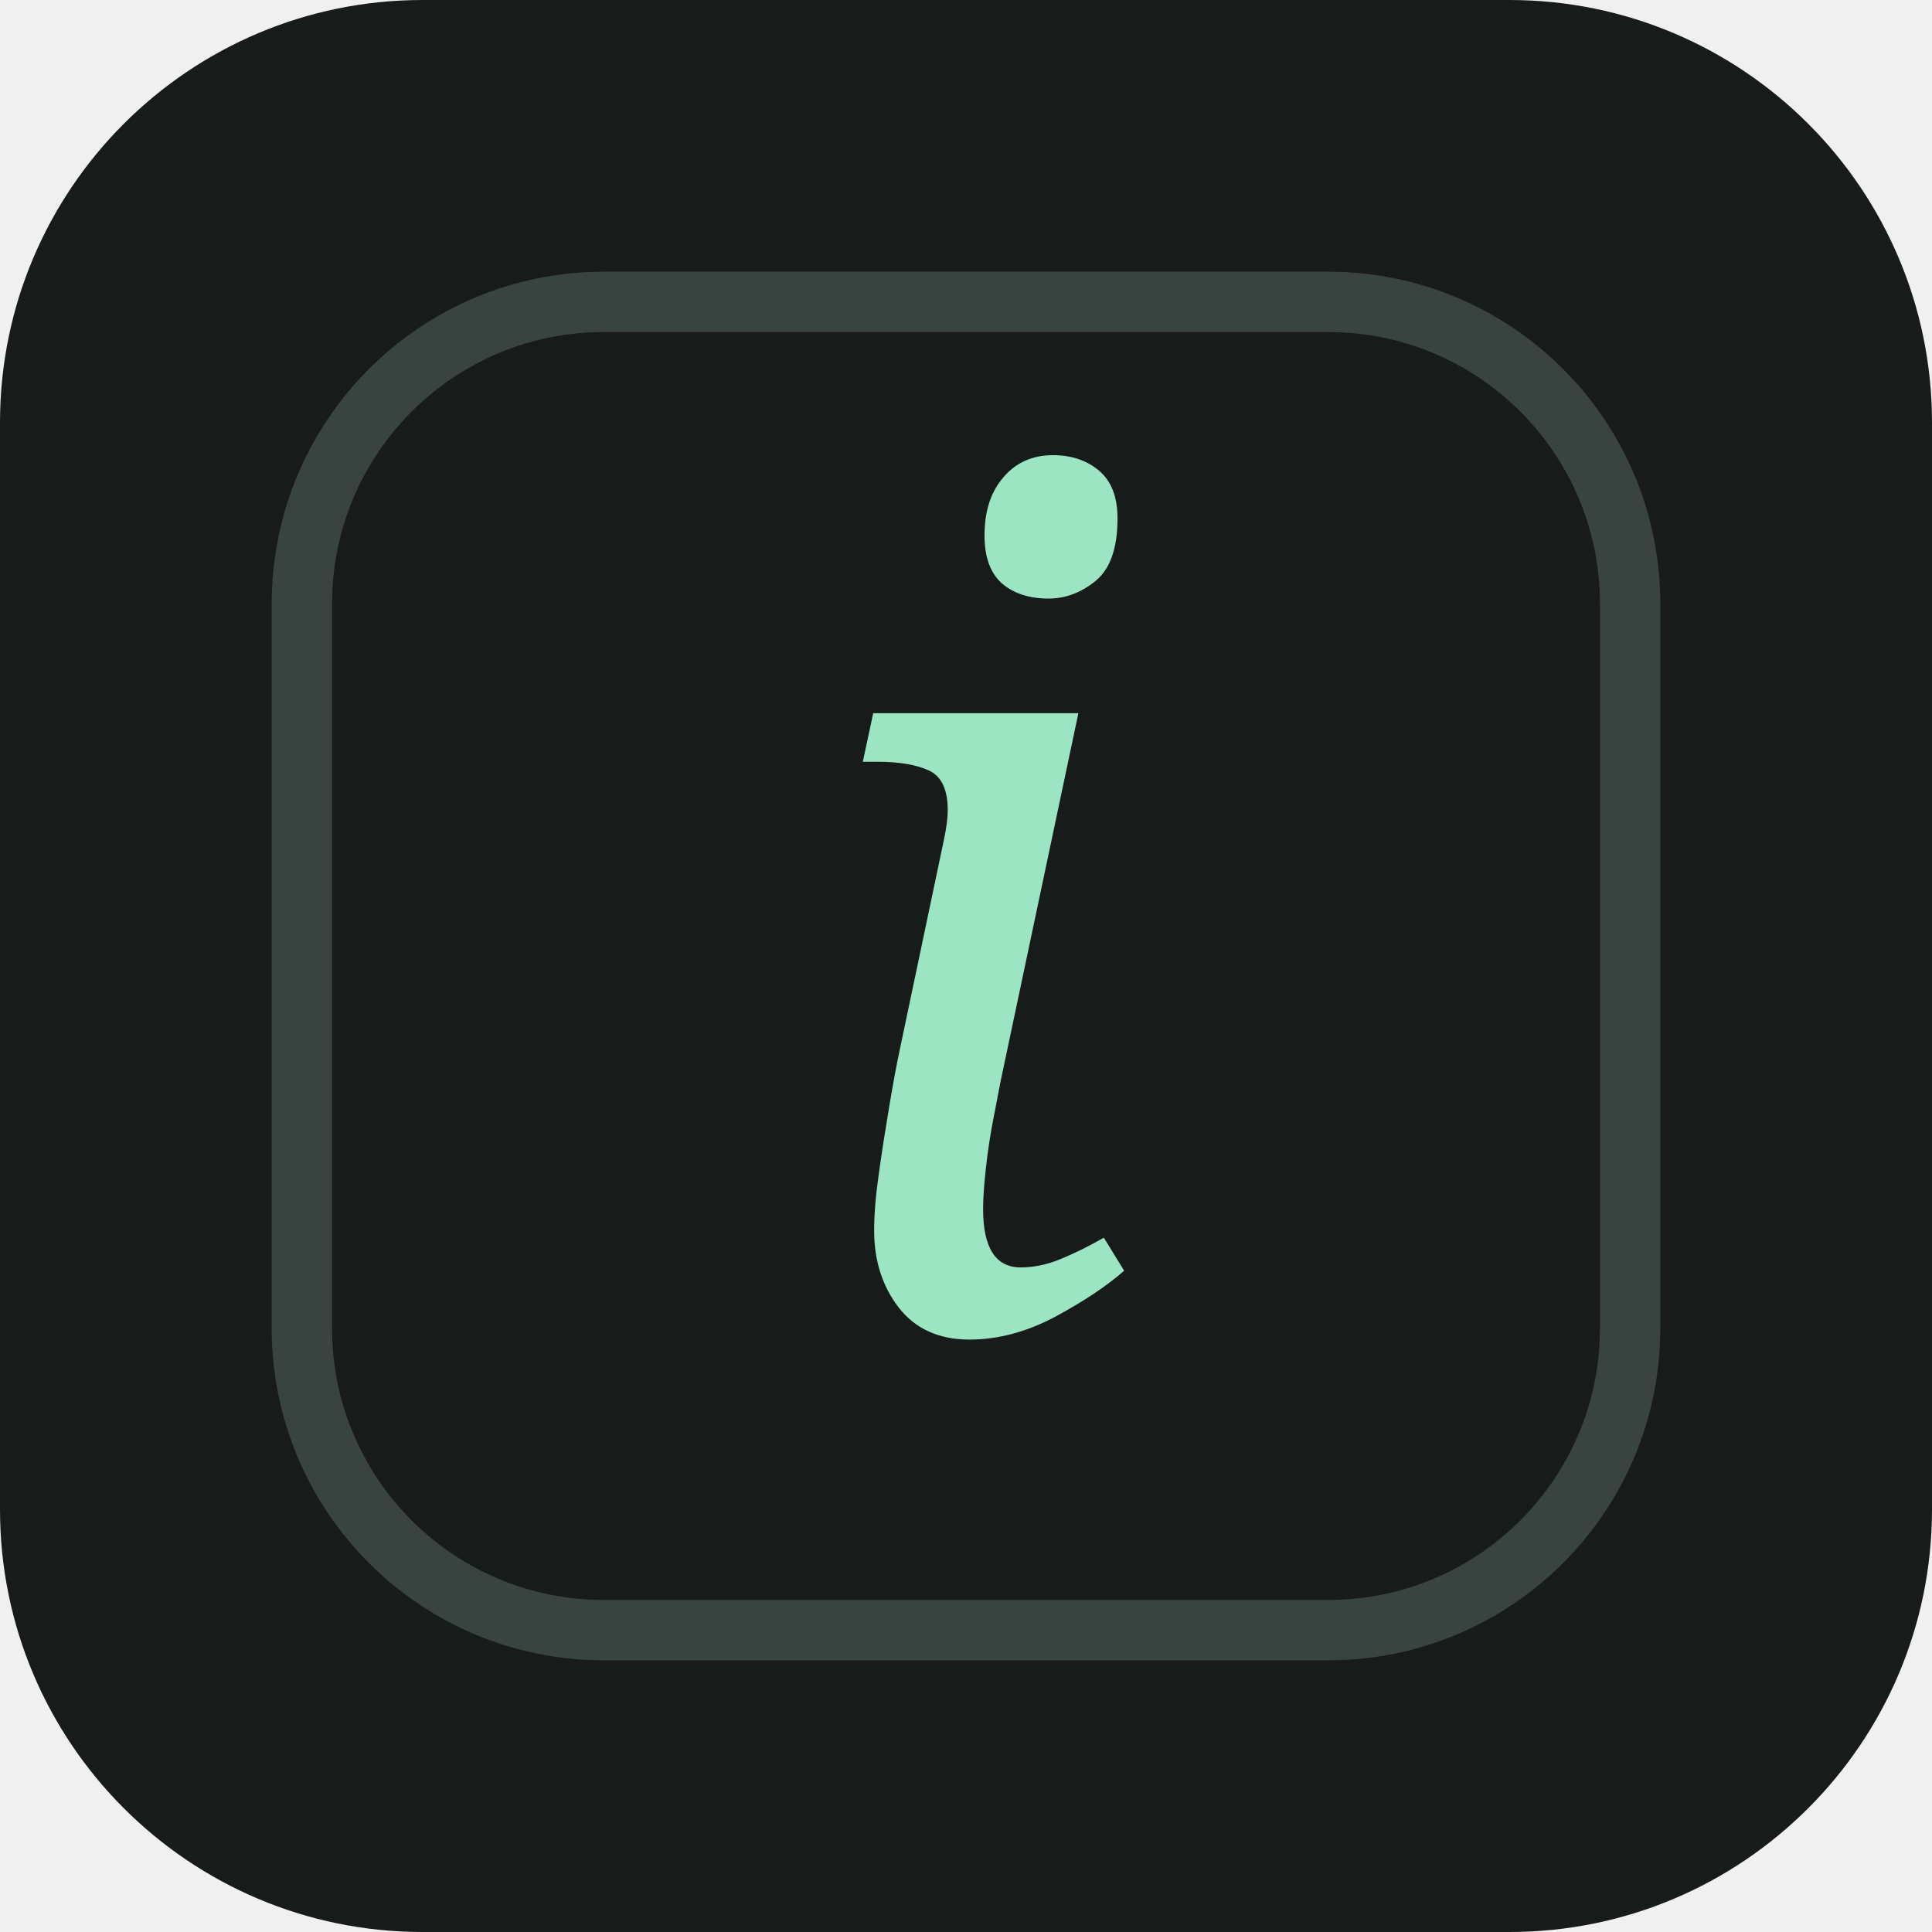
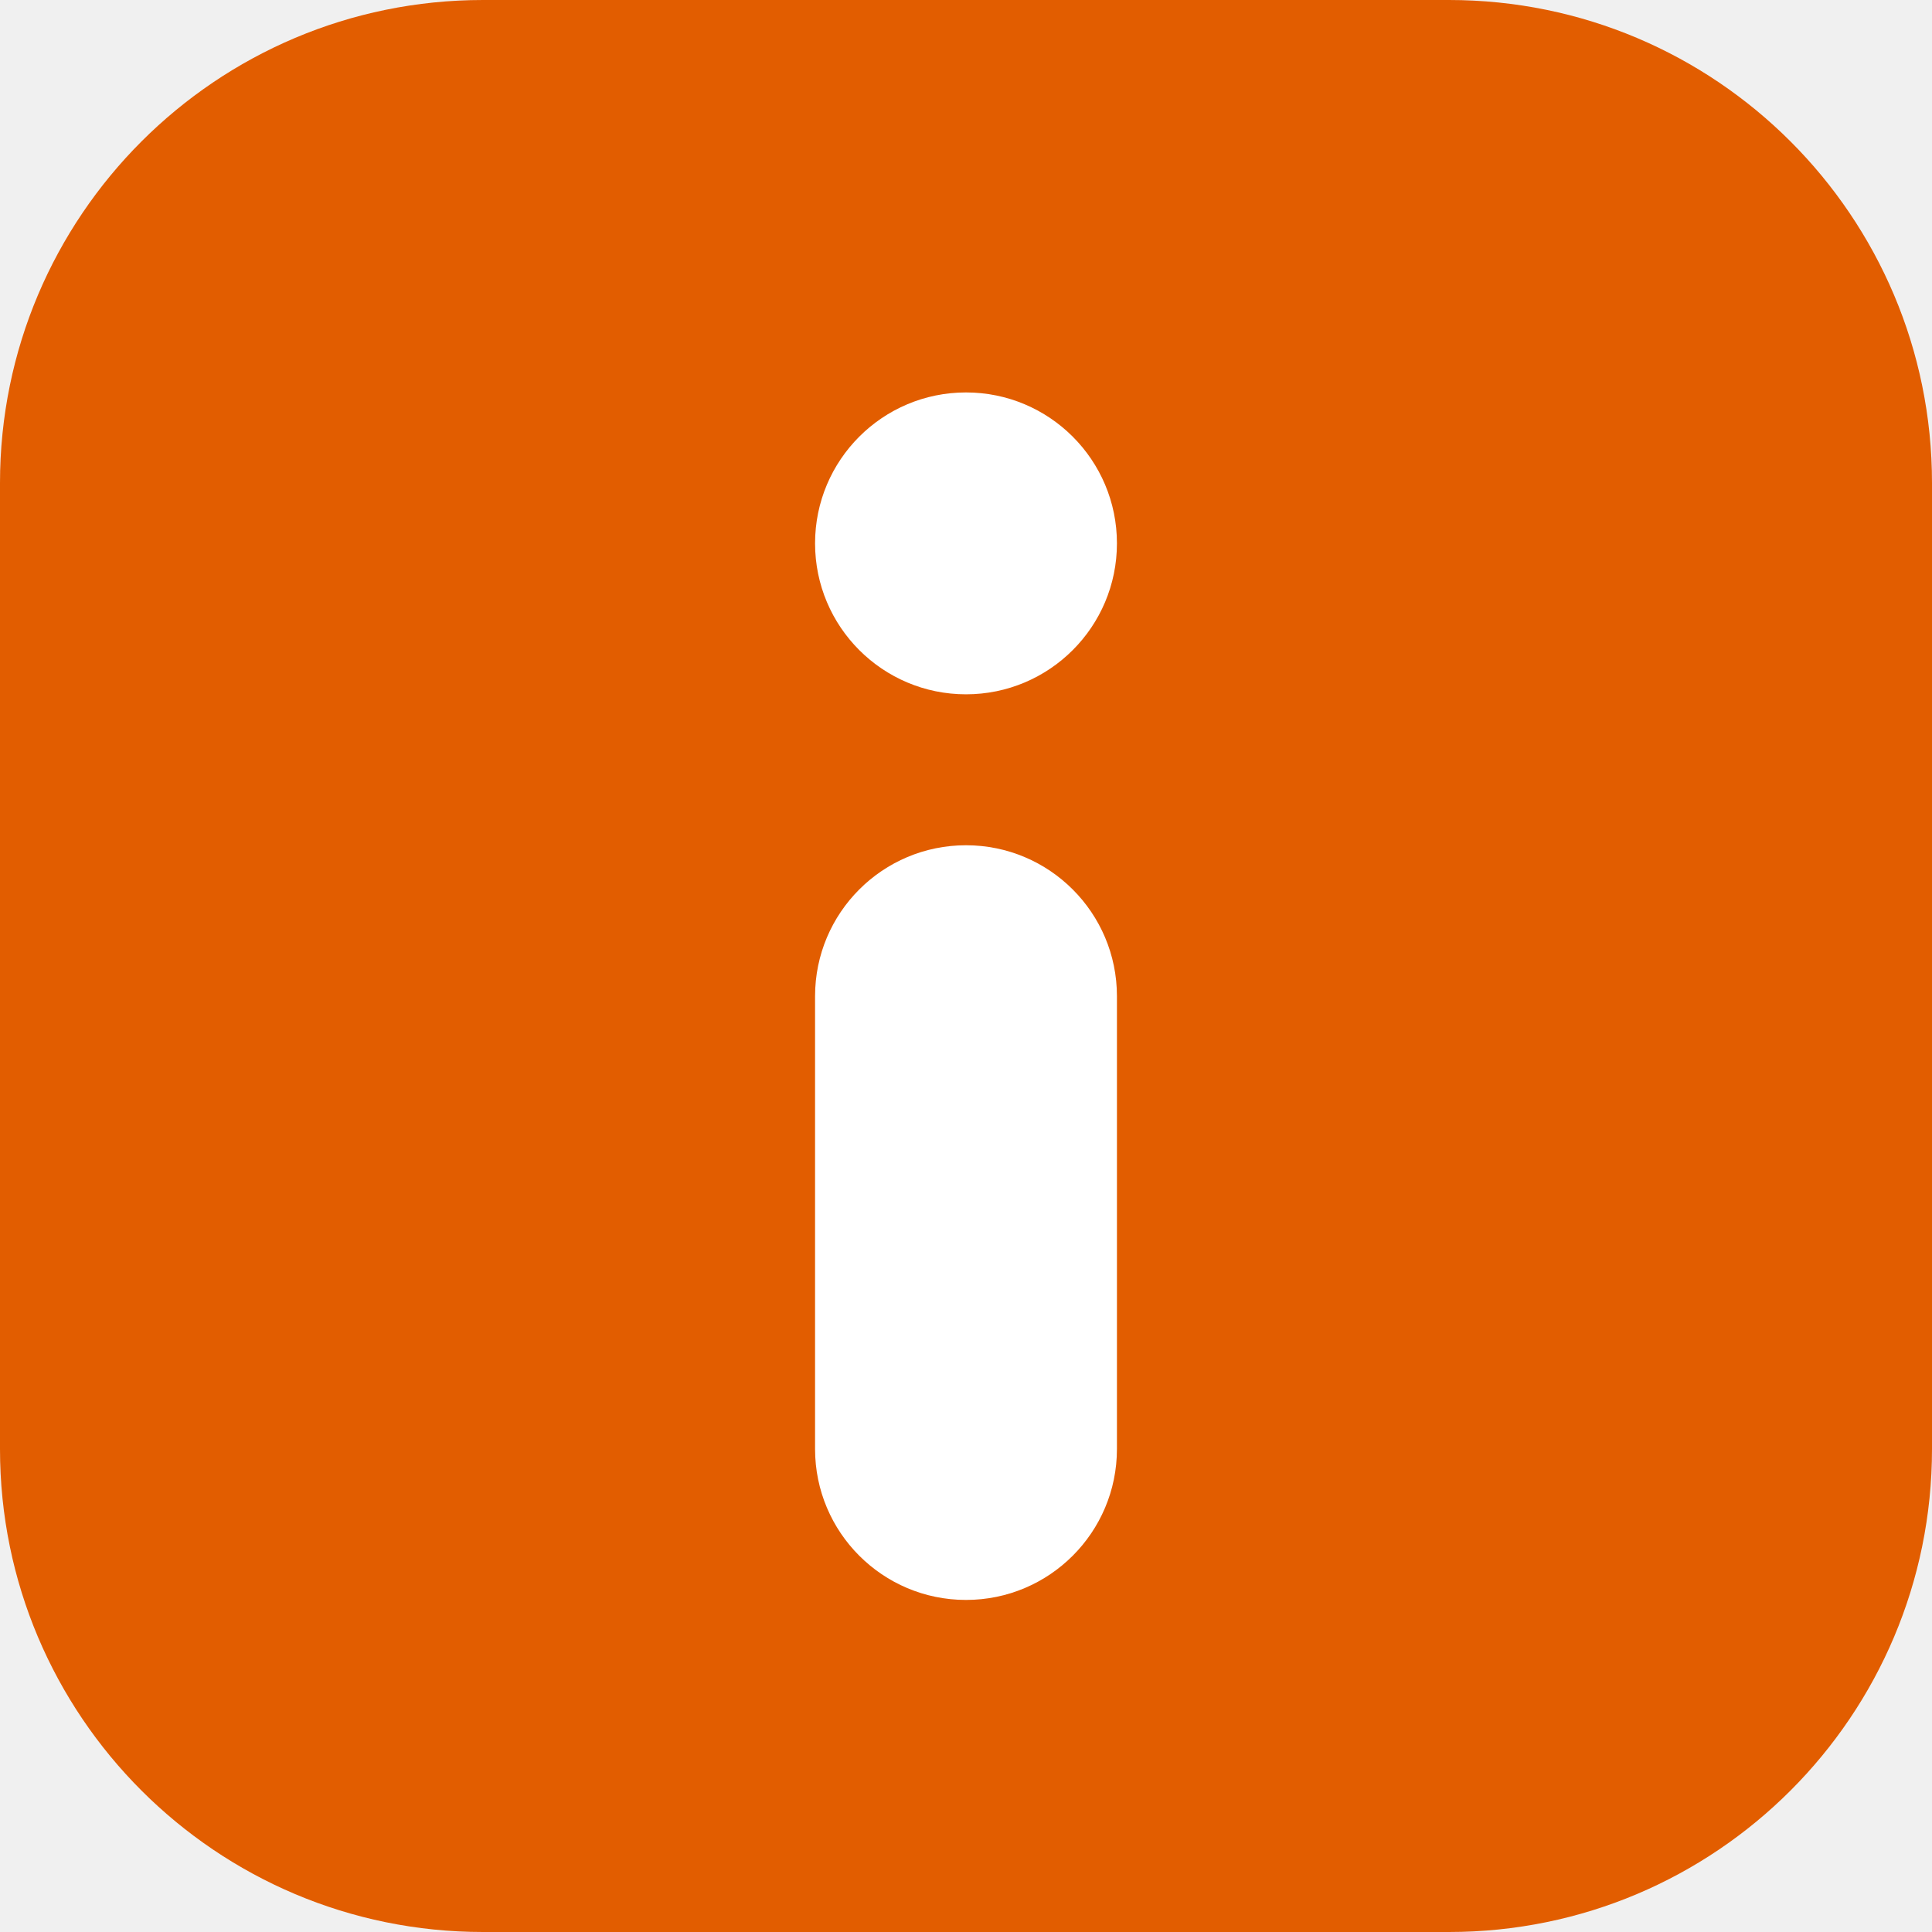
<svg xmlns="http://www.w3.org/2000/svg" viewBox="0 0 64 64">
-   <rect width="64" height="64" rx="14" fill="#171b19" />
-   <rect x="10" y="10" width="44" height="44" rx="10" fill="none" stroke="#39433f" stroke-width="2" />
-   <text x="32" y="44" text-anchor="middle" font-family="Georgia,serif" font-size="38" font-style="italic" fill="#9ce5c2">i</text>
+   <rect width="64" height="64" rx="16" fill="#e25d00" />
+   <circle cx="32" cy="18" r="5" fill="#fff" />
+   <rect x="27" y="28" width="10" height="25" rx="5" fill="#fff" />
</svg>
